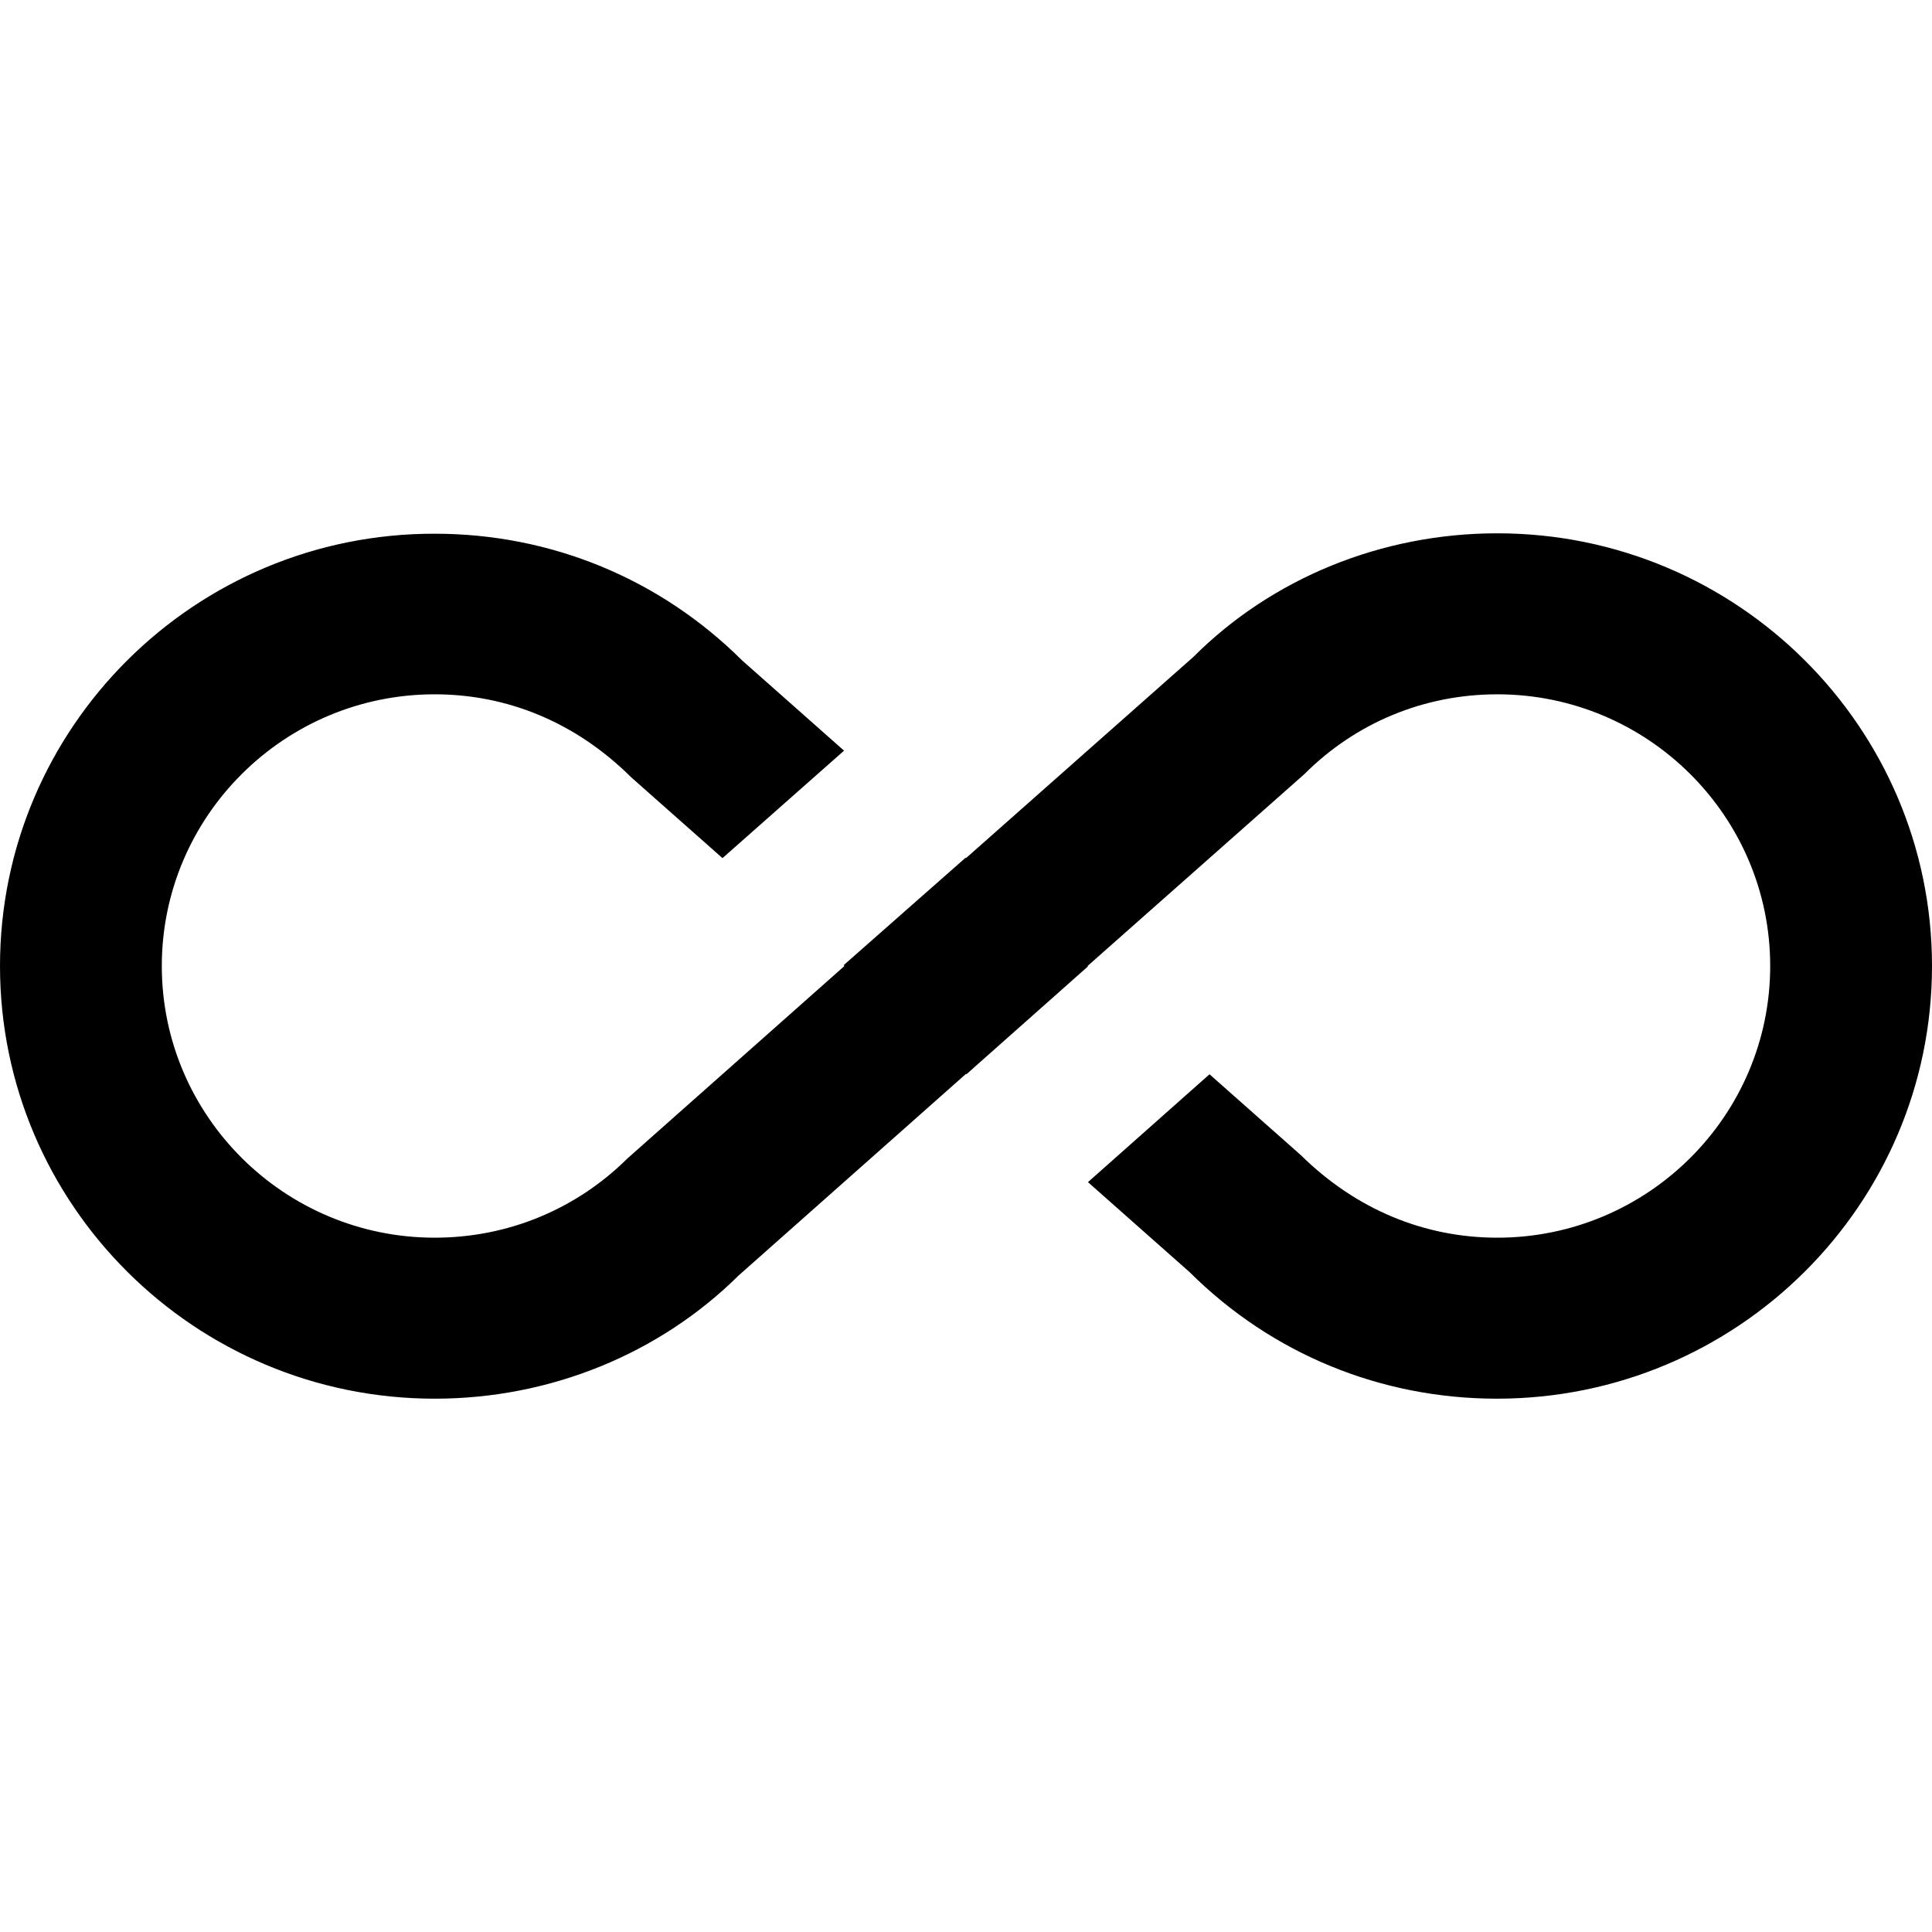
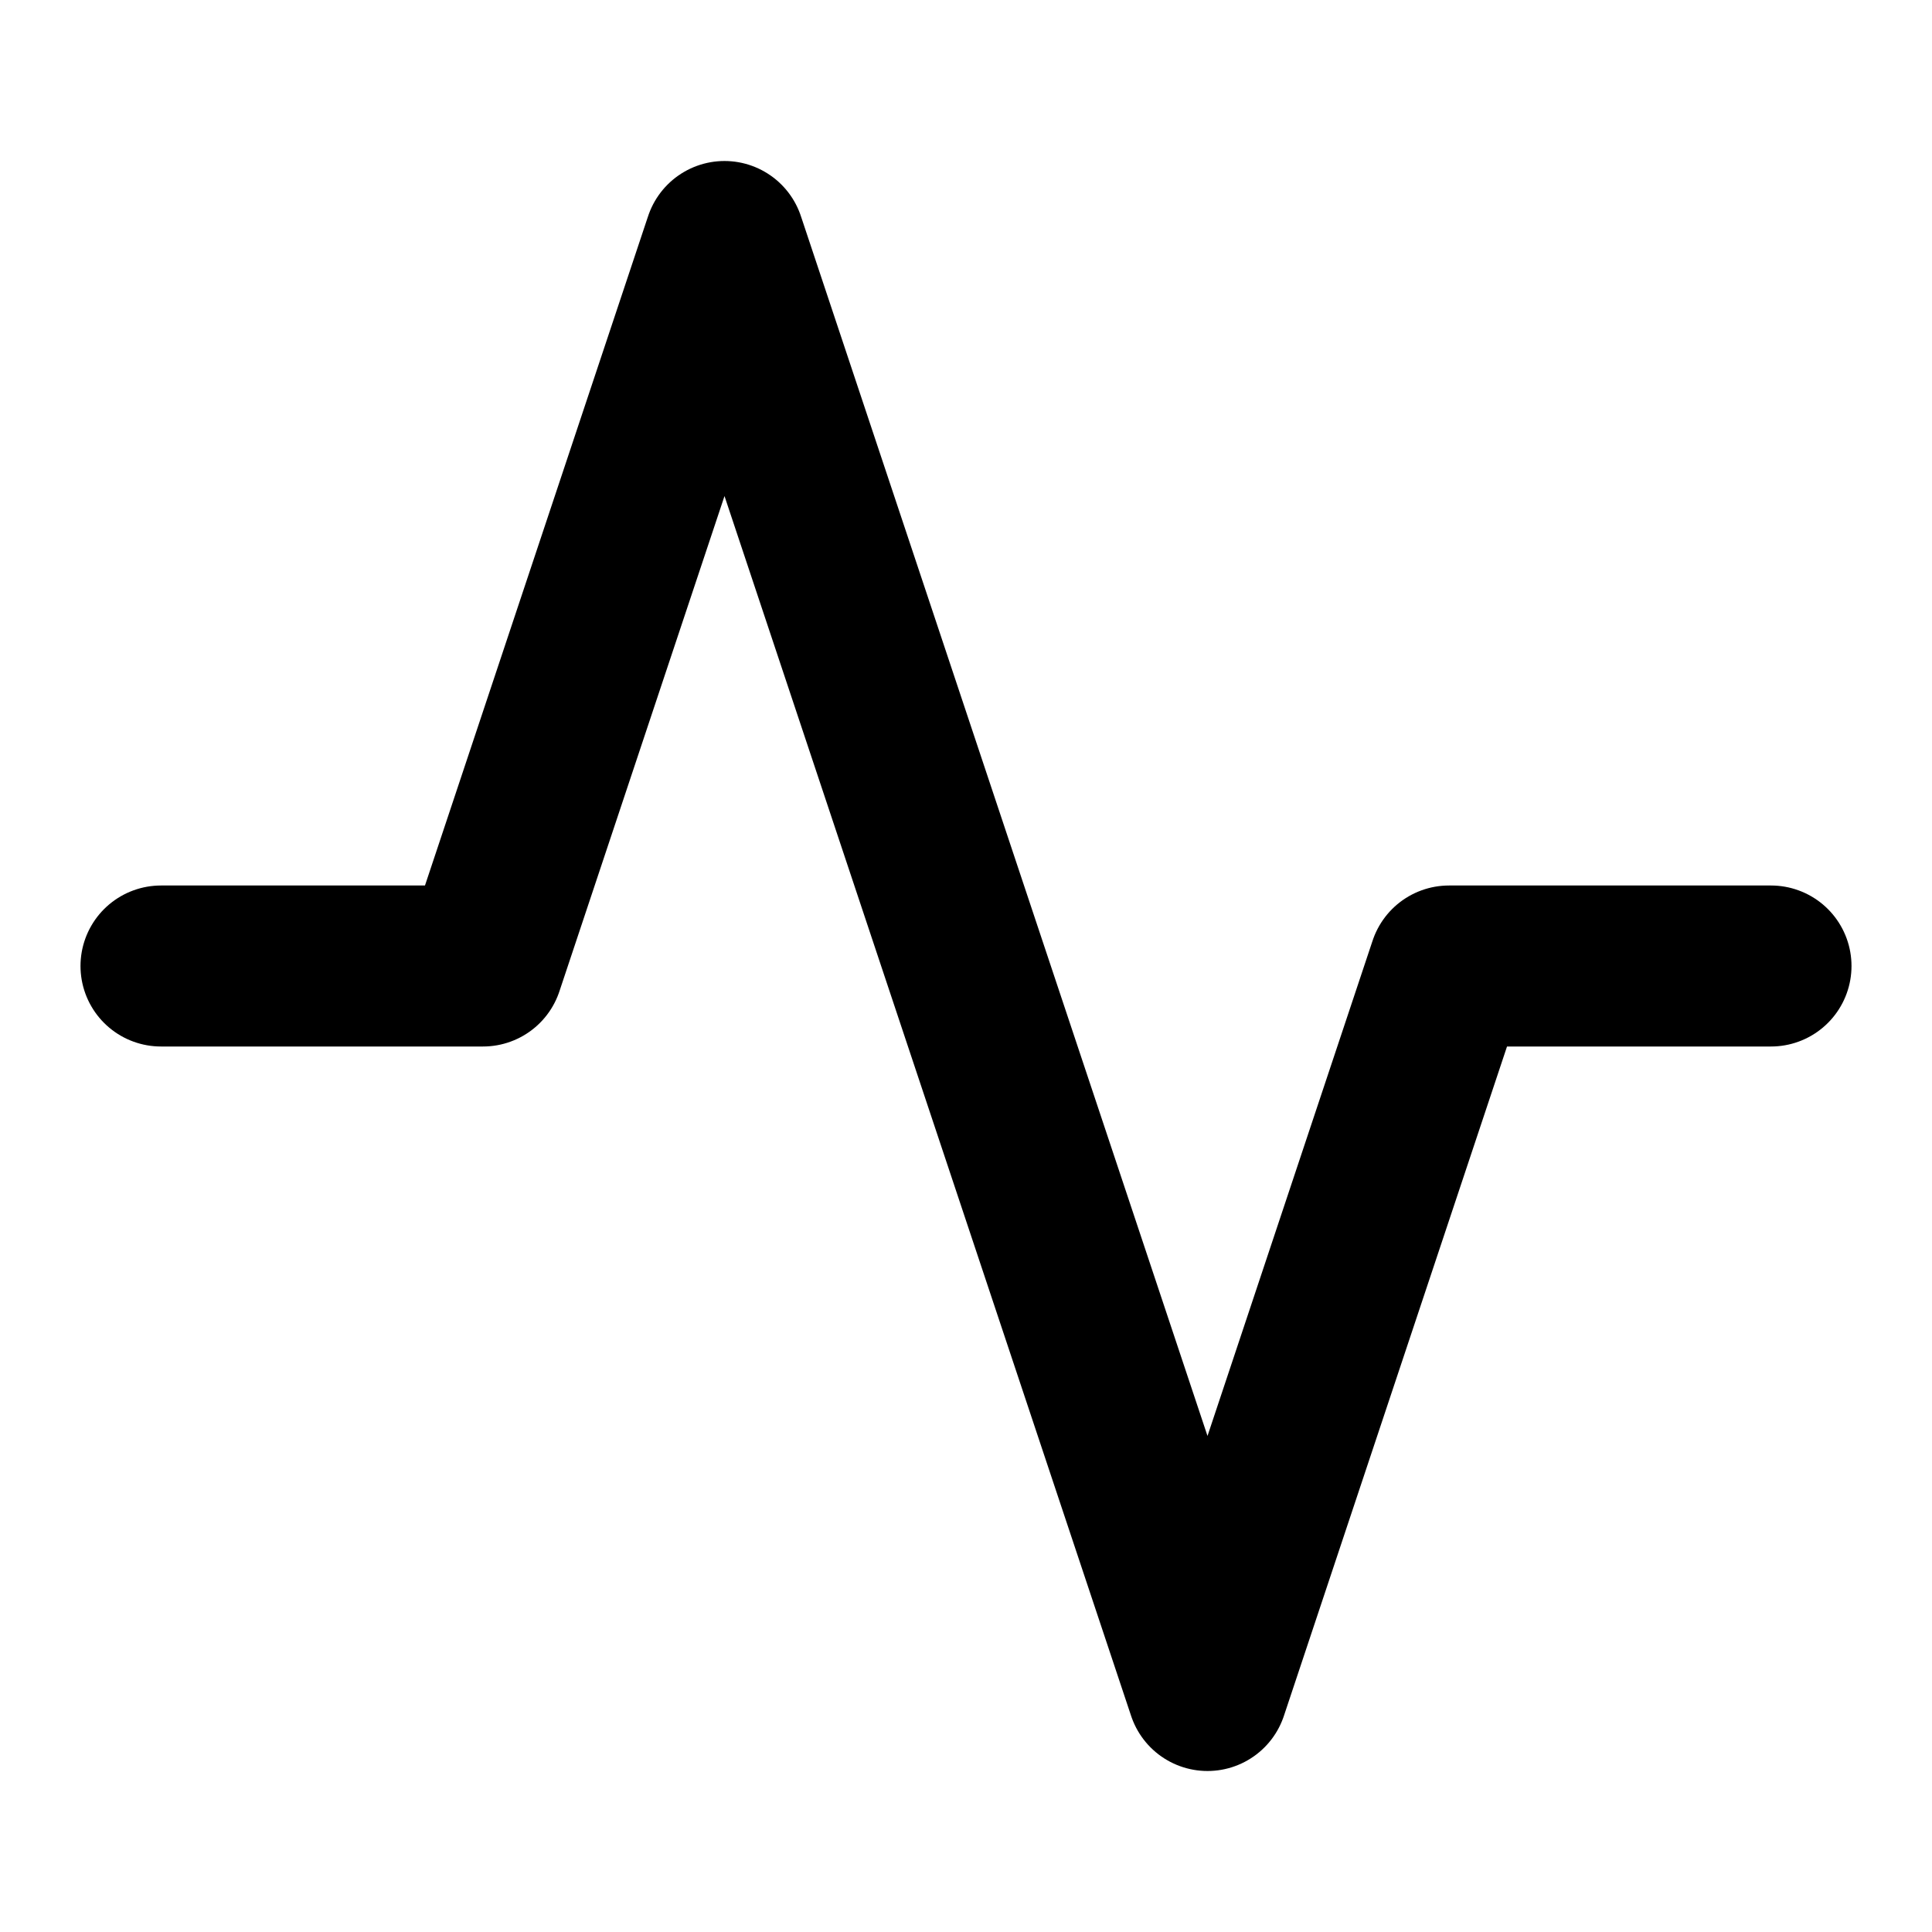
- <svg xmlns="http://www.w3.org/2000/svg" version="1.1" id="Capa_1" x="0px" y="0px" viewBox="0 0 512 512" style="enable-background:new 0 0 512 512;" xml:space="preserve">
-   <g>
-     <g>
-       <path d="M396.8,141.333c-30.72,0-59.733,11.947-80.533,32.747L256,227.413l-0.107-0.107l-32.32,28.48l0.213,0.213l-57.493,50.987    C152.64,320.533,134.507,328,115.2,328c-39.893,0-72.32-32.32-72.32-72s32.427-72,72.32-72c19.307,0,37.44,7.467,52.053,21.973    l24.213,21.44l32.213-28.48l-26.987-23.893c-21.76-21.653-50.667-33.6-81.493-33.6C51.627,141.333,0,192.747,0,256    s51.627,114.667,115.2,114.667c30.72,0,59.627-11.947,80.533-32.64L256,284.587l0.107,0.107l32.213-28.587L288.213,256    l57.493-50.88C359.36,191.467,377.493,184,396.8,184c39.893,0,72.32,32.32,72.32,72s-32.427,72-72.32,72    c-19.307,0-37.44-7.467-52.053-21.867l-24.213-21.44L288.32,313.28l26.987,23.893c21.76,21.653,50.667,33.493,81.387,33.493    C460.373,370.667,512,319.253,512,256S460.373,141.333,396.8,141.333z" />
-     </g>
-   </g>
-   <g>
- </g>
-   <g>
- </g>
-   <g>
- </g>
-   <g>
- </g>
-   <g>
- </g>
-   <g>
- </g>
-   <g>
- </g>
-   <g>
- </g>
-   <g>
- </g>
-   <g>
- </g>
-   <g>
- </g>
-   <g>
- </g>
-   <g>
- </g>
-   <g>
- </g>
-   <g>
- </g>
+ <svg xmlns="http://www.w3.org/2000/svg" width="24" height="24" viewBox="0 0 24 24" fill="none" stroke="currentColor" stroke-width="2" stroke-linecap="round" stroke-linejoin="round" class="feather feather-activity">
+   <polyline points="22 12 18 12 15 21 9 3 6 12 2 12" />
</svg>
